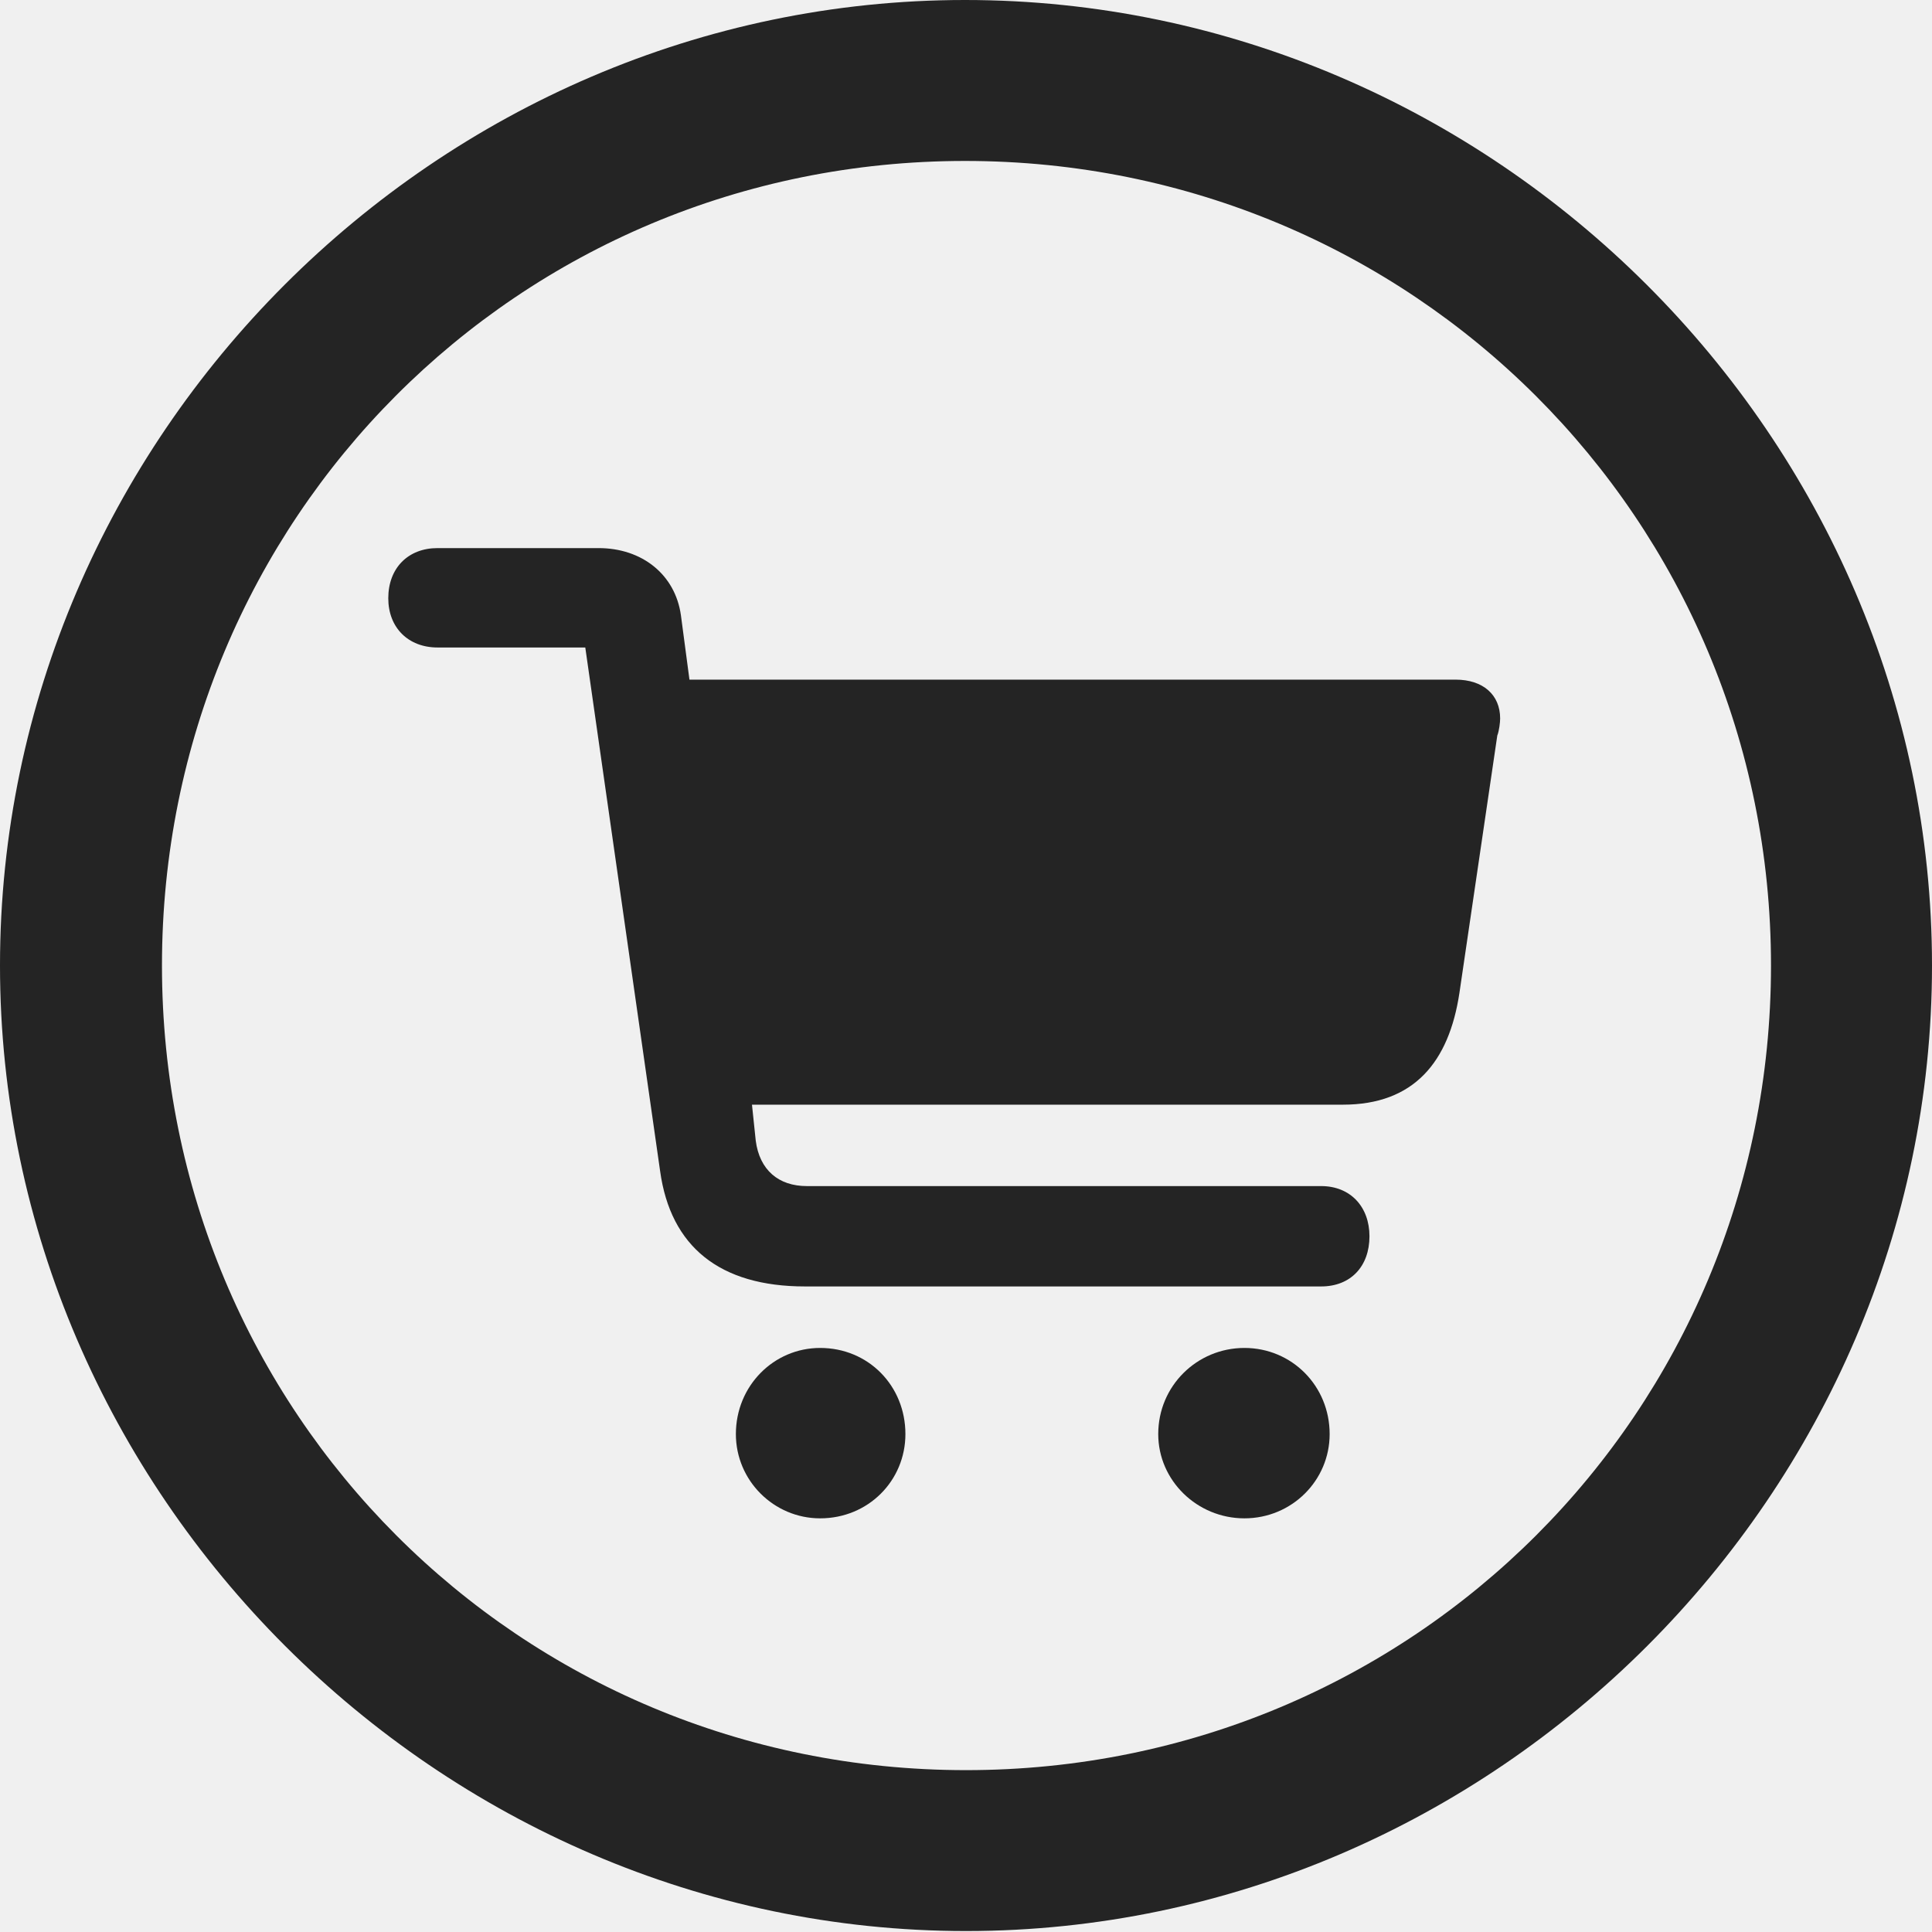
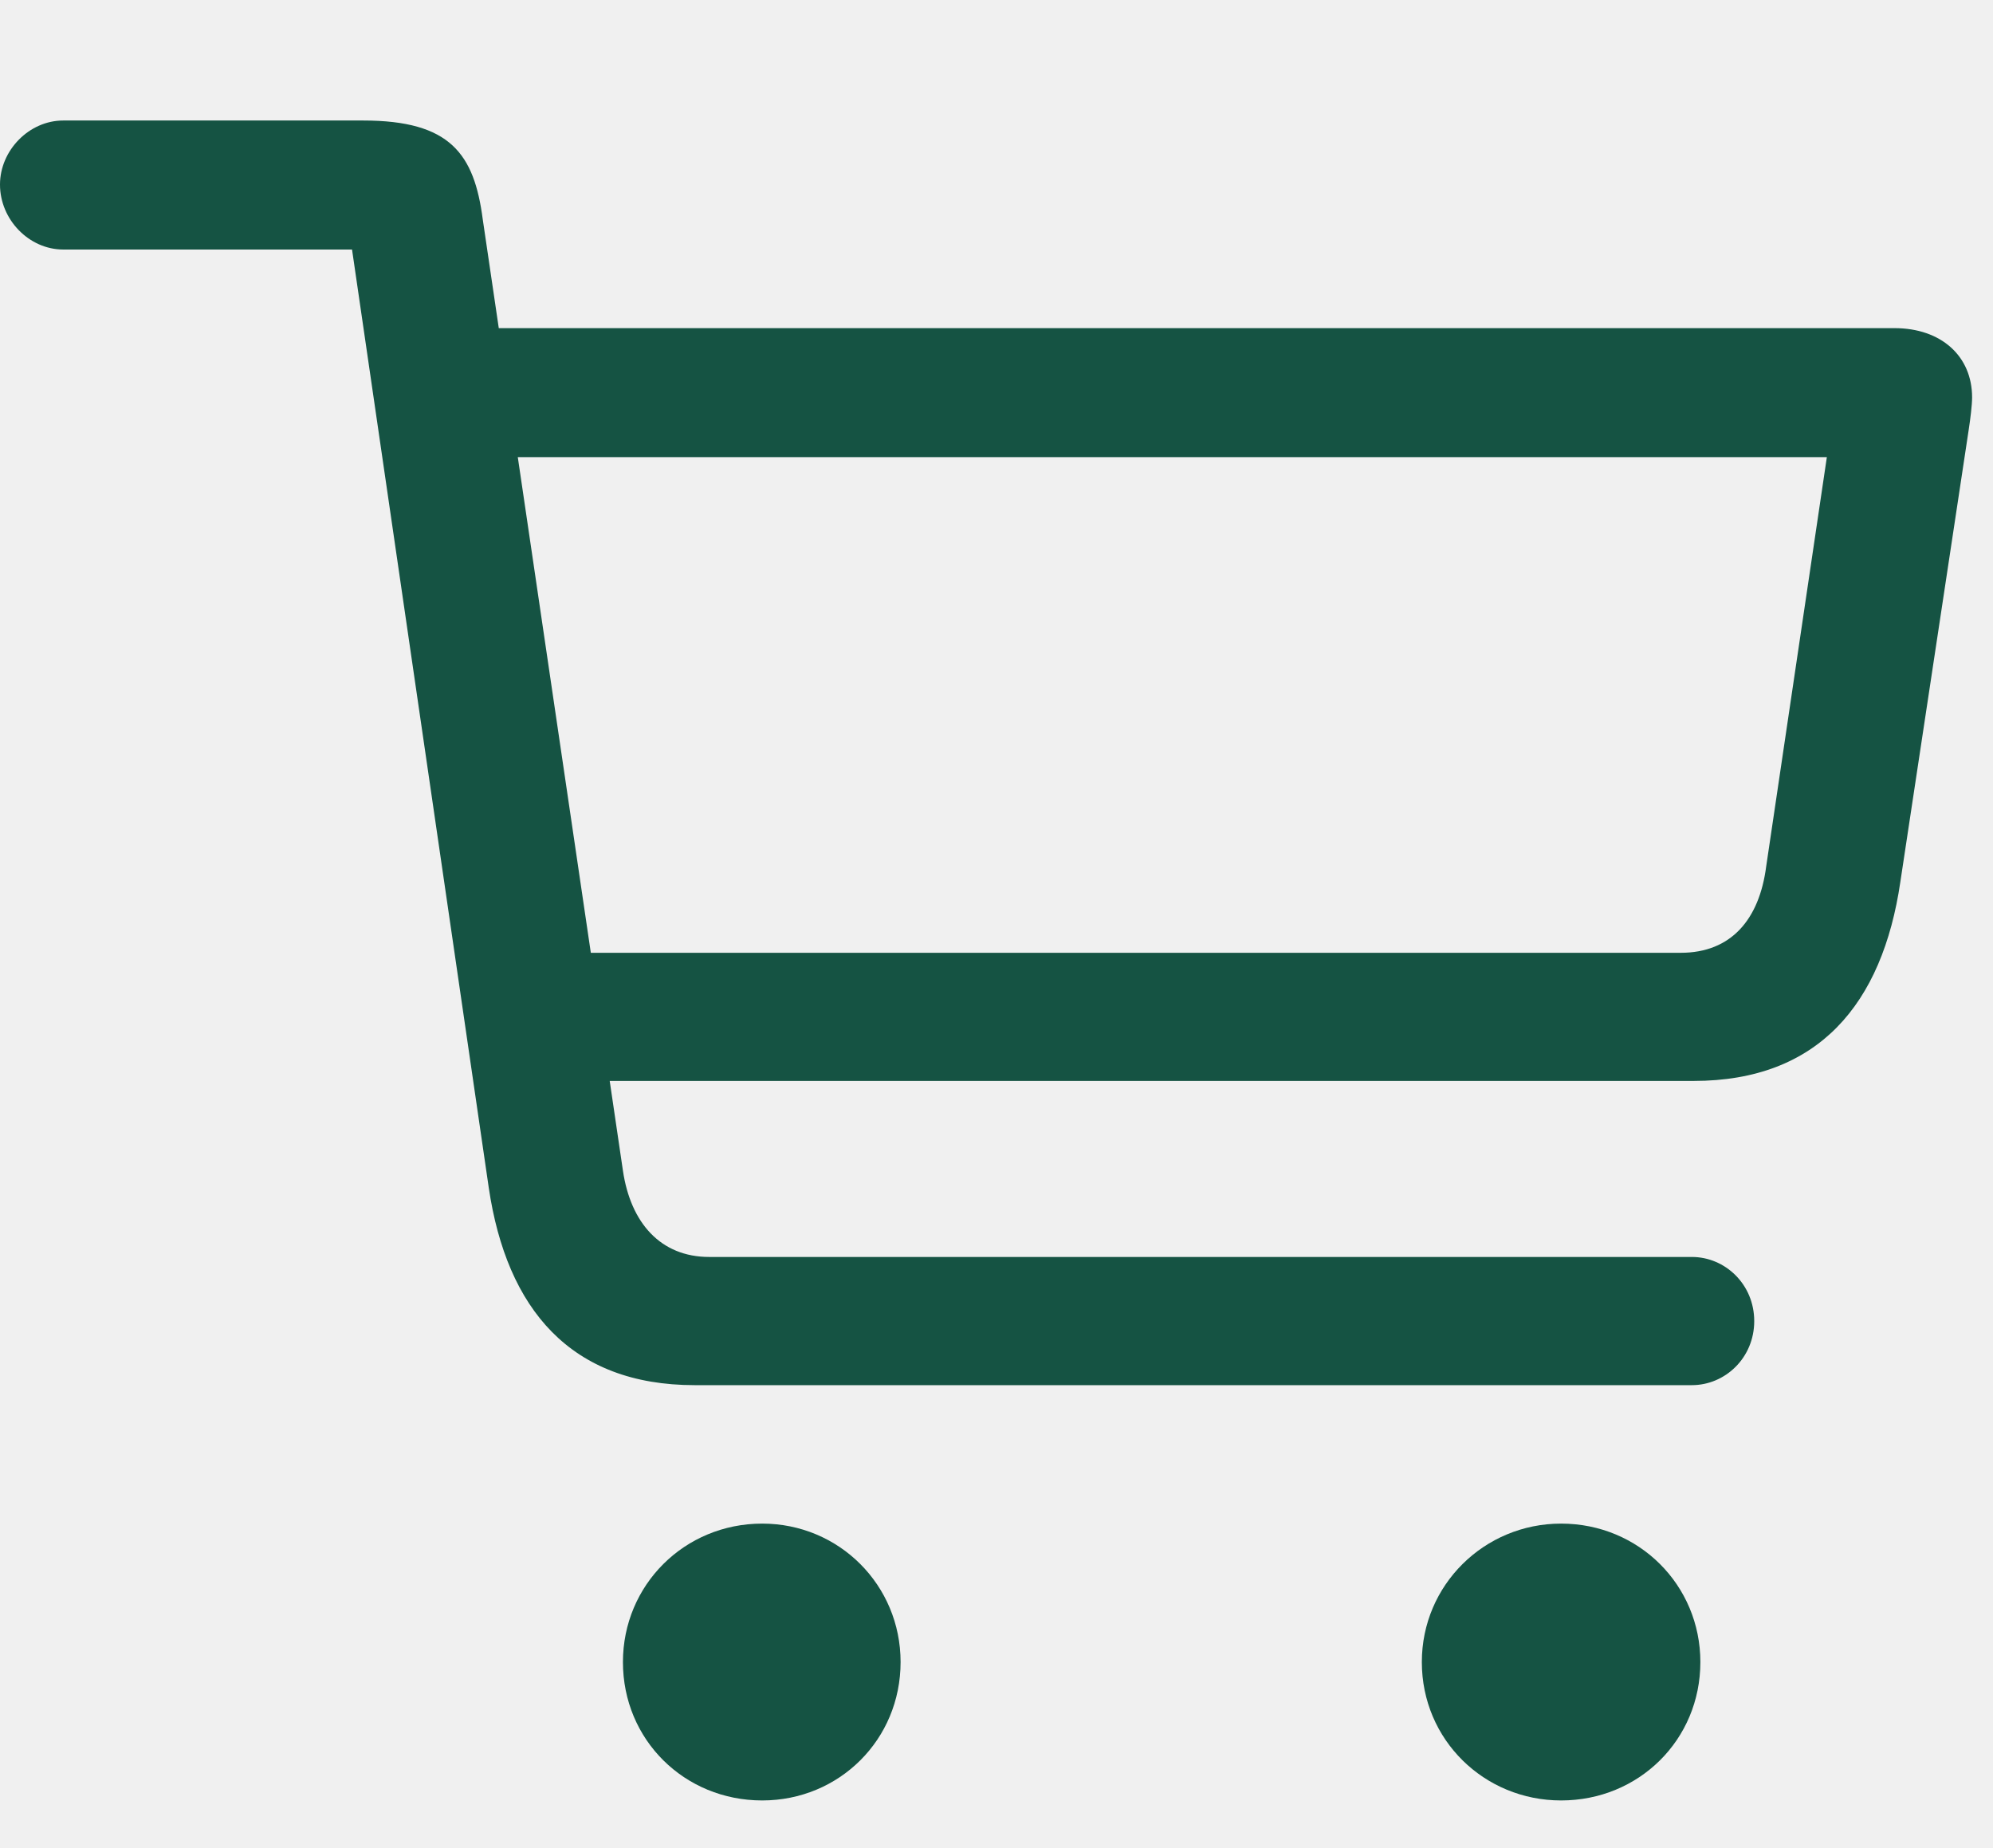
- <svg xmlns="http://www.w3.org/2000/svg" width="36" height="36" viewBox="0 0 36 36" fill="none">
-   <path d="M18 35.982C27.847 35.982 36 27.816 36 17.991C36 8.149 27.829 0 17.982 0C8.153 0 0 8.149 0 17.991C0 27.816 8.171 35.982 18 35.982ZM18 32.984C9.671 32.984 3.018 26.317 3.018 17.991C3.018 9.666 9.653 2.999 17.982 2.999C26.312 2.999 33 9.666 33 17.991C33 26.317 26.329 32.984 18 32.984Z" fill="black" fill-opacity="0.85" />
-   <path d="M15 23.971H24.618C25.165 23.971 25.518 23.6 25.518 23.036C25.518 22.489 25.165 22.101 24.618 22.101H15.035C14.506 22.101 14.153 21.801 14.082 21.254L14.012 20.584H25.023C26.347 20.584 27 19.79 27.194 18.503L27.9 13.705C27.935 13.617 27.953 13.458 27.953 13.387C27.953 12.947 27.635 12.664 27.123 12.664H12.847L12.688 11.465C12.582 10.707 11.965 10.213 11.153 10.213H8.153C7.606 10.213 7.235 10.583 7.235 11.148C7.235 11.694 7.606 12.065 8.153 12.065H10.906L12.3 21.819C12.494 23.23 13.412 23.971 15 23.971ZM15.282 28.292C16.182 28.292 16.871 27.587 16.871 26.722C16.871 25.823 16.182 25.117 15.282 25.117C14.418 25.117 13.712 25.823 13.712 26.722C13.712 27.587 14.418 28.292 15.282 28.292ZM23.188 28.292C24.071 28.292 24.776 27.587 24.776 26.722C24.776 25.823 24.071 25.117 23.188 25.117C22.306 25.117 21.582 25.823 21.582 26.722C21.582 27.587 22.306 28.292 23.188 28.292Z" fill="black" fill-opacity="0.85" />
+ <svg xmlns="http://www.w3.org/2000/svg" width="41" height="38" viewBox="0 0 41 38" fill="none">
+   <g clip-path="url(#clip0_12_119)">
+     <path d="M14.291 28.494H34.805C35.49 28.494 36.088 27.932 36.088 27.176C36.088 26.42 35.49 25.857 34.805 25.857H14.59C13.588 25.857 12.973 25.154 12.815 24.082L9.932 4.518C9.756 3.164 9.264 2.479 7.471 2.479H1.301C0.598 2.479 0 3.094 0 3.797C0 4.518 0.598 5.133 1.301 5.133H7.242L10.055 24.434C10.424 26.93 11.742 28.494 14.291 28.494ZM11.057 22.236H34.84C37.406 22.236 38.725 20.654 39.094 18.141L40.5 8.842C40.535 8.613 40.57 8.332 40.57 8.174C40.57 7.33 39.938 6.75 38.971 6.75H9.527L9.545 9.404H37.582L36.334 17.824C36.193 18.914 35.613 19.6 34.576 19.6H11.021L11.057 22.236ZM15.68 37.037C17.262 37.037 18.527 35.789 18.527 34.19C18.527 32.607 17.262 31.342 15.68 31.342C14.08 31.342 12.815 32.607 12.815 34.19C12.815 35.789 14.08 37.037 15.68 37.037ZM32.115 37.037C33.715 37.037 34.98 35.789 34.98 34.19C34.98 32.607 33.715 31.342 32.115 31.342C30.533 31.342 29.25 32.607 29.25 34.19C29.25 35.789 30.533 37.037 32.115 37.037Z" fill="#155343" />
+   </g>
+   <defs>
+     <clipPath id="clip0_12_119">
+       <rect width="40.57" height="37.037" fill="white" />
+     </clipPath>
+   </defs>
</svg>
